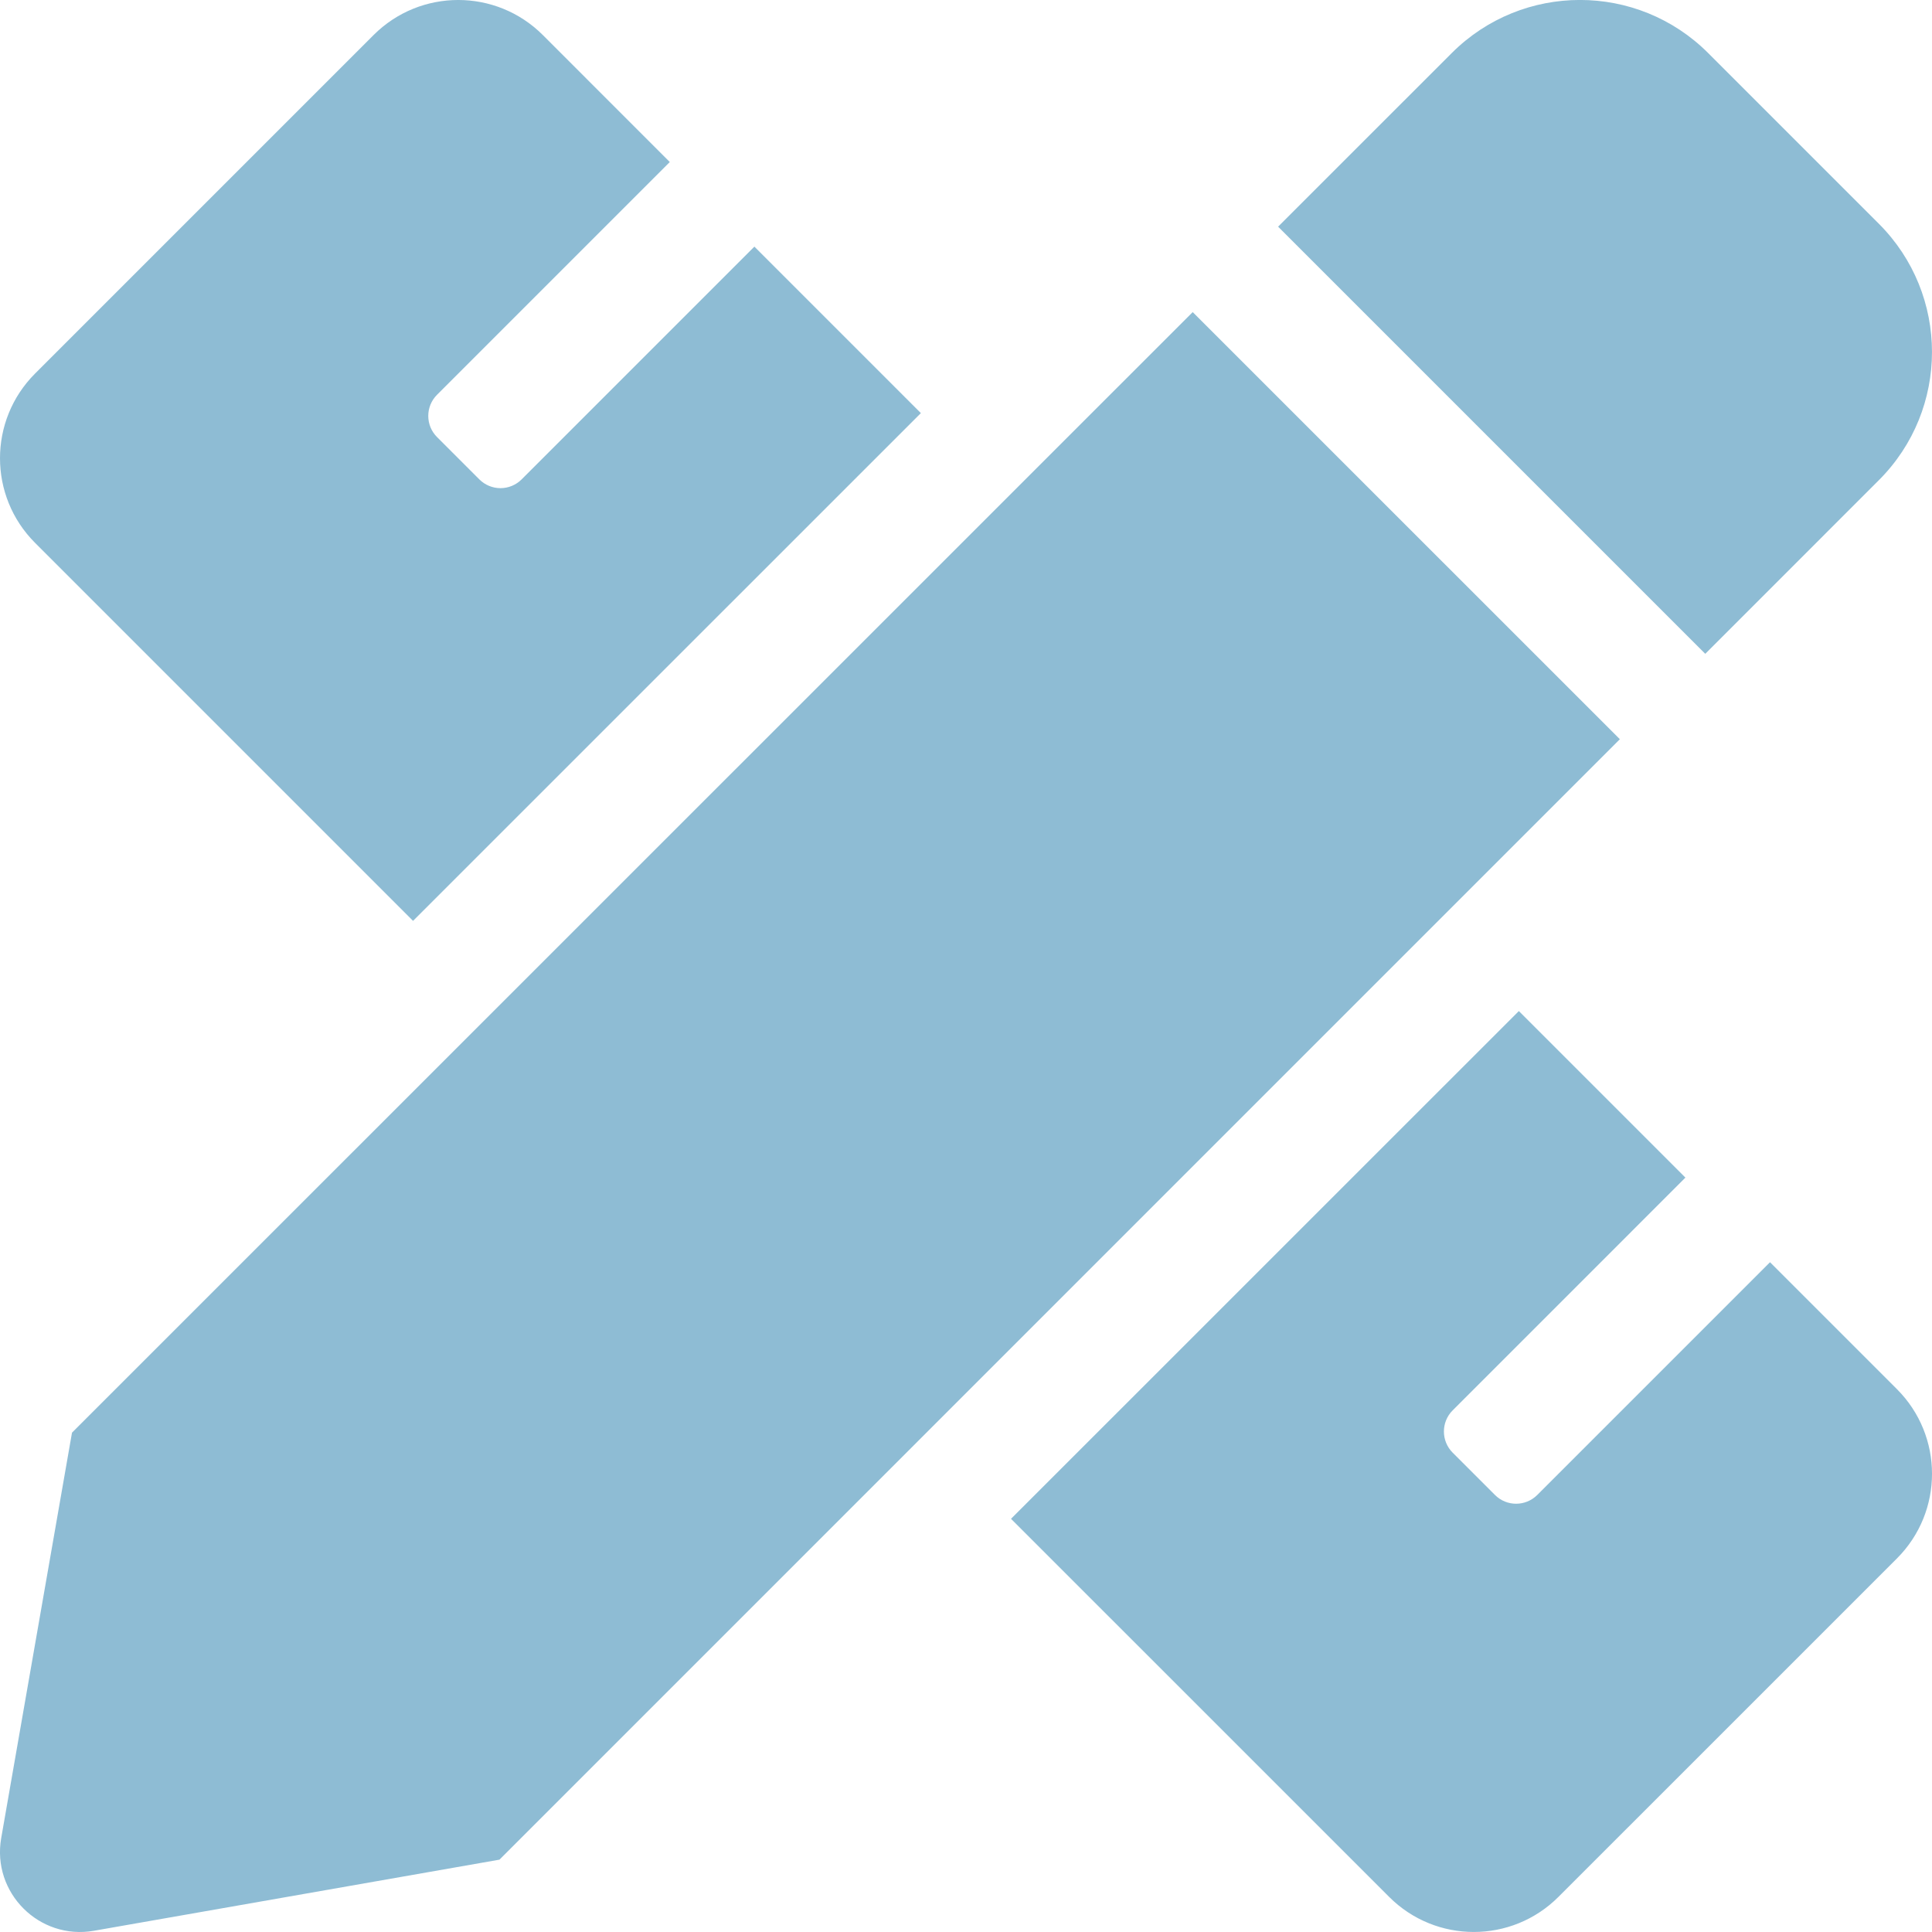
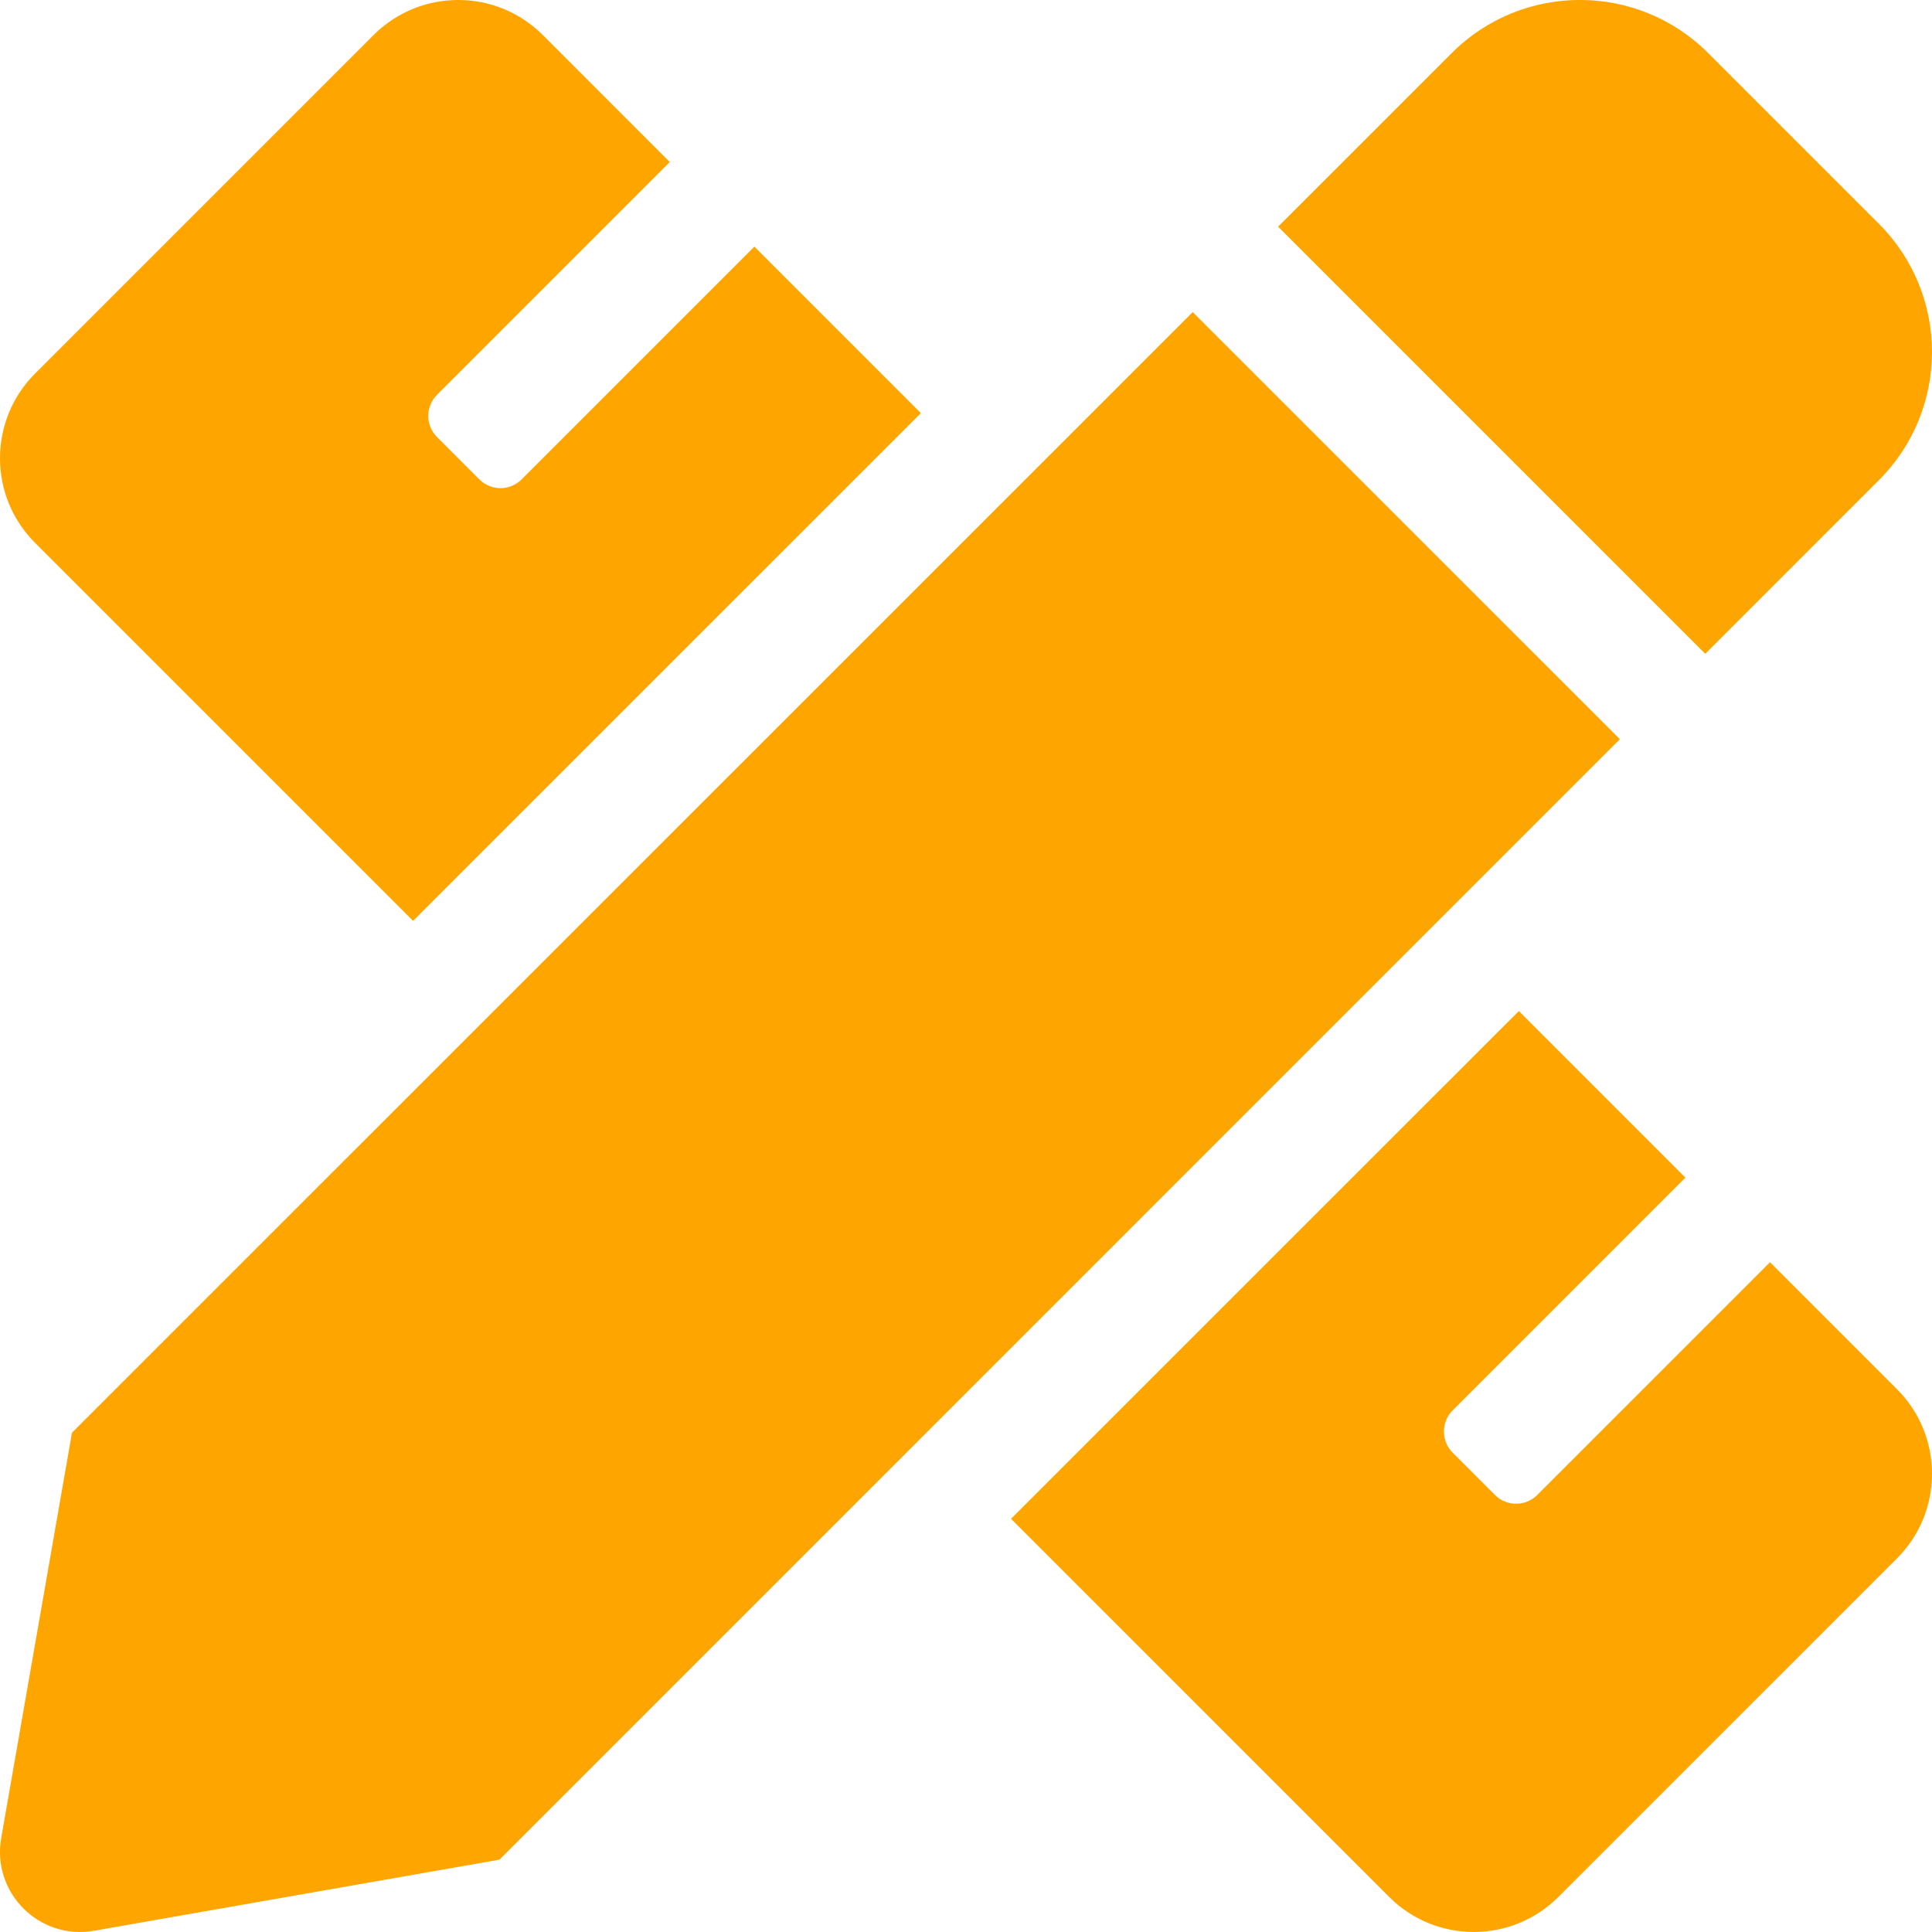
<svg xmlns="http://www.w3.org/2000/svg" aria-hidden="true" focusable="false" data-prefix="fas" data-icon="pencil-ruler" class="svg-inline--fa fa-pencil-ruler fa-w-16" role="img" viewBox="0 0 512 512">
-   <path fill="#8ebcd4" d="M109.46 244.04l134.58-134.56-44.12-44.12-61.68 61.68a7.919 7.919 0 0 1-11.21 0l-11.21-11.21c-3.1-3.1-3.1-8.12 0-11.21l61.68-61.68-33.64-33.65C131.47-3.1 111.39-3.1 99 9.29L9.29 99c-12.38 12.39-12.39 32.47 0 44.86l100.17 100.18zm388.47-116.8c18.76-18.76 18.75-49.17 0-67.93l-45.25-45.25c-18.76-18.76-49.18-18.76-67.95 0l-46.02 46.01 113.2 113.2 46.02-46.03zM316.08 82.71l-297 296.96L.32 487.11c-2.53 14.49 10.09 27.11 24.59 24.56l107.45-18.84L429.28 195.9 316.08 82.71zm186.63 285.43l-33.64-33.64-61.68 61.68c-3.1 3.1-8.12 3.1-11.21 0l-11.21-11.21c-3.09-3.1-3.09-8.12 0-11.21l61.68-61.68-44.14-44.14L267.93 402.5l100.21 100.2c12.39 12.39 32.47 12.39 44.86 0l89.71-89.7c12.39-12.39 12.39-32.47 0-44.86z" />
+   <style>
+     
+     .graphiste-svg{
+       fill: orange;
+     }
+ 
+   </style>
+   <path class="graphiste-svg" d="M109.46 244.04l134.58-134.56-44.12-44.12-61.68 61.68a7.919 7.919 0 0 1-11.21 0l-11.21-11.21c-3.1-3.1-3.1-8.12 0-11.21l61.68-61.68-33.64-33.65C131.47-3.1 111.39-3.1 99 9.29L9.29 99c-12.38 12.39-12.39 32.47 0 44.86l100.17 100.18zm388.47-116.8c18.76-18.76 18.75-49.17 0-67.93l-45.25-45.25c-18.76-18.76-49.18-18.76-67.95 0l-46.02 46.01 113.2 113.2 46.02-46.03zM316.08 82.71l-297 296.96L.32 487.11c-2.53 14.49 10.09 27.11 24.59 24.56l107.45-18.84L429.28 195.9 316.08 82.71zm186.63 285.43l-33.64-33.64-61.68 61.68c-3.1 3.1-8.12 3.1-11.21 0l-11.21-11.21c-3.09-3.1-3.09-8.12 0-11.21l61.68-61.68-44.14-44.14L267.93 402.5l100.21 100.2c12.39 12.39 32.47 12.39 44.86 0l89.71-89.7c12.39-12.39 12.39-32.47 0-44.86z">
+ 
+ </path>
</svg>
